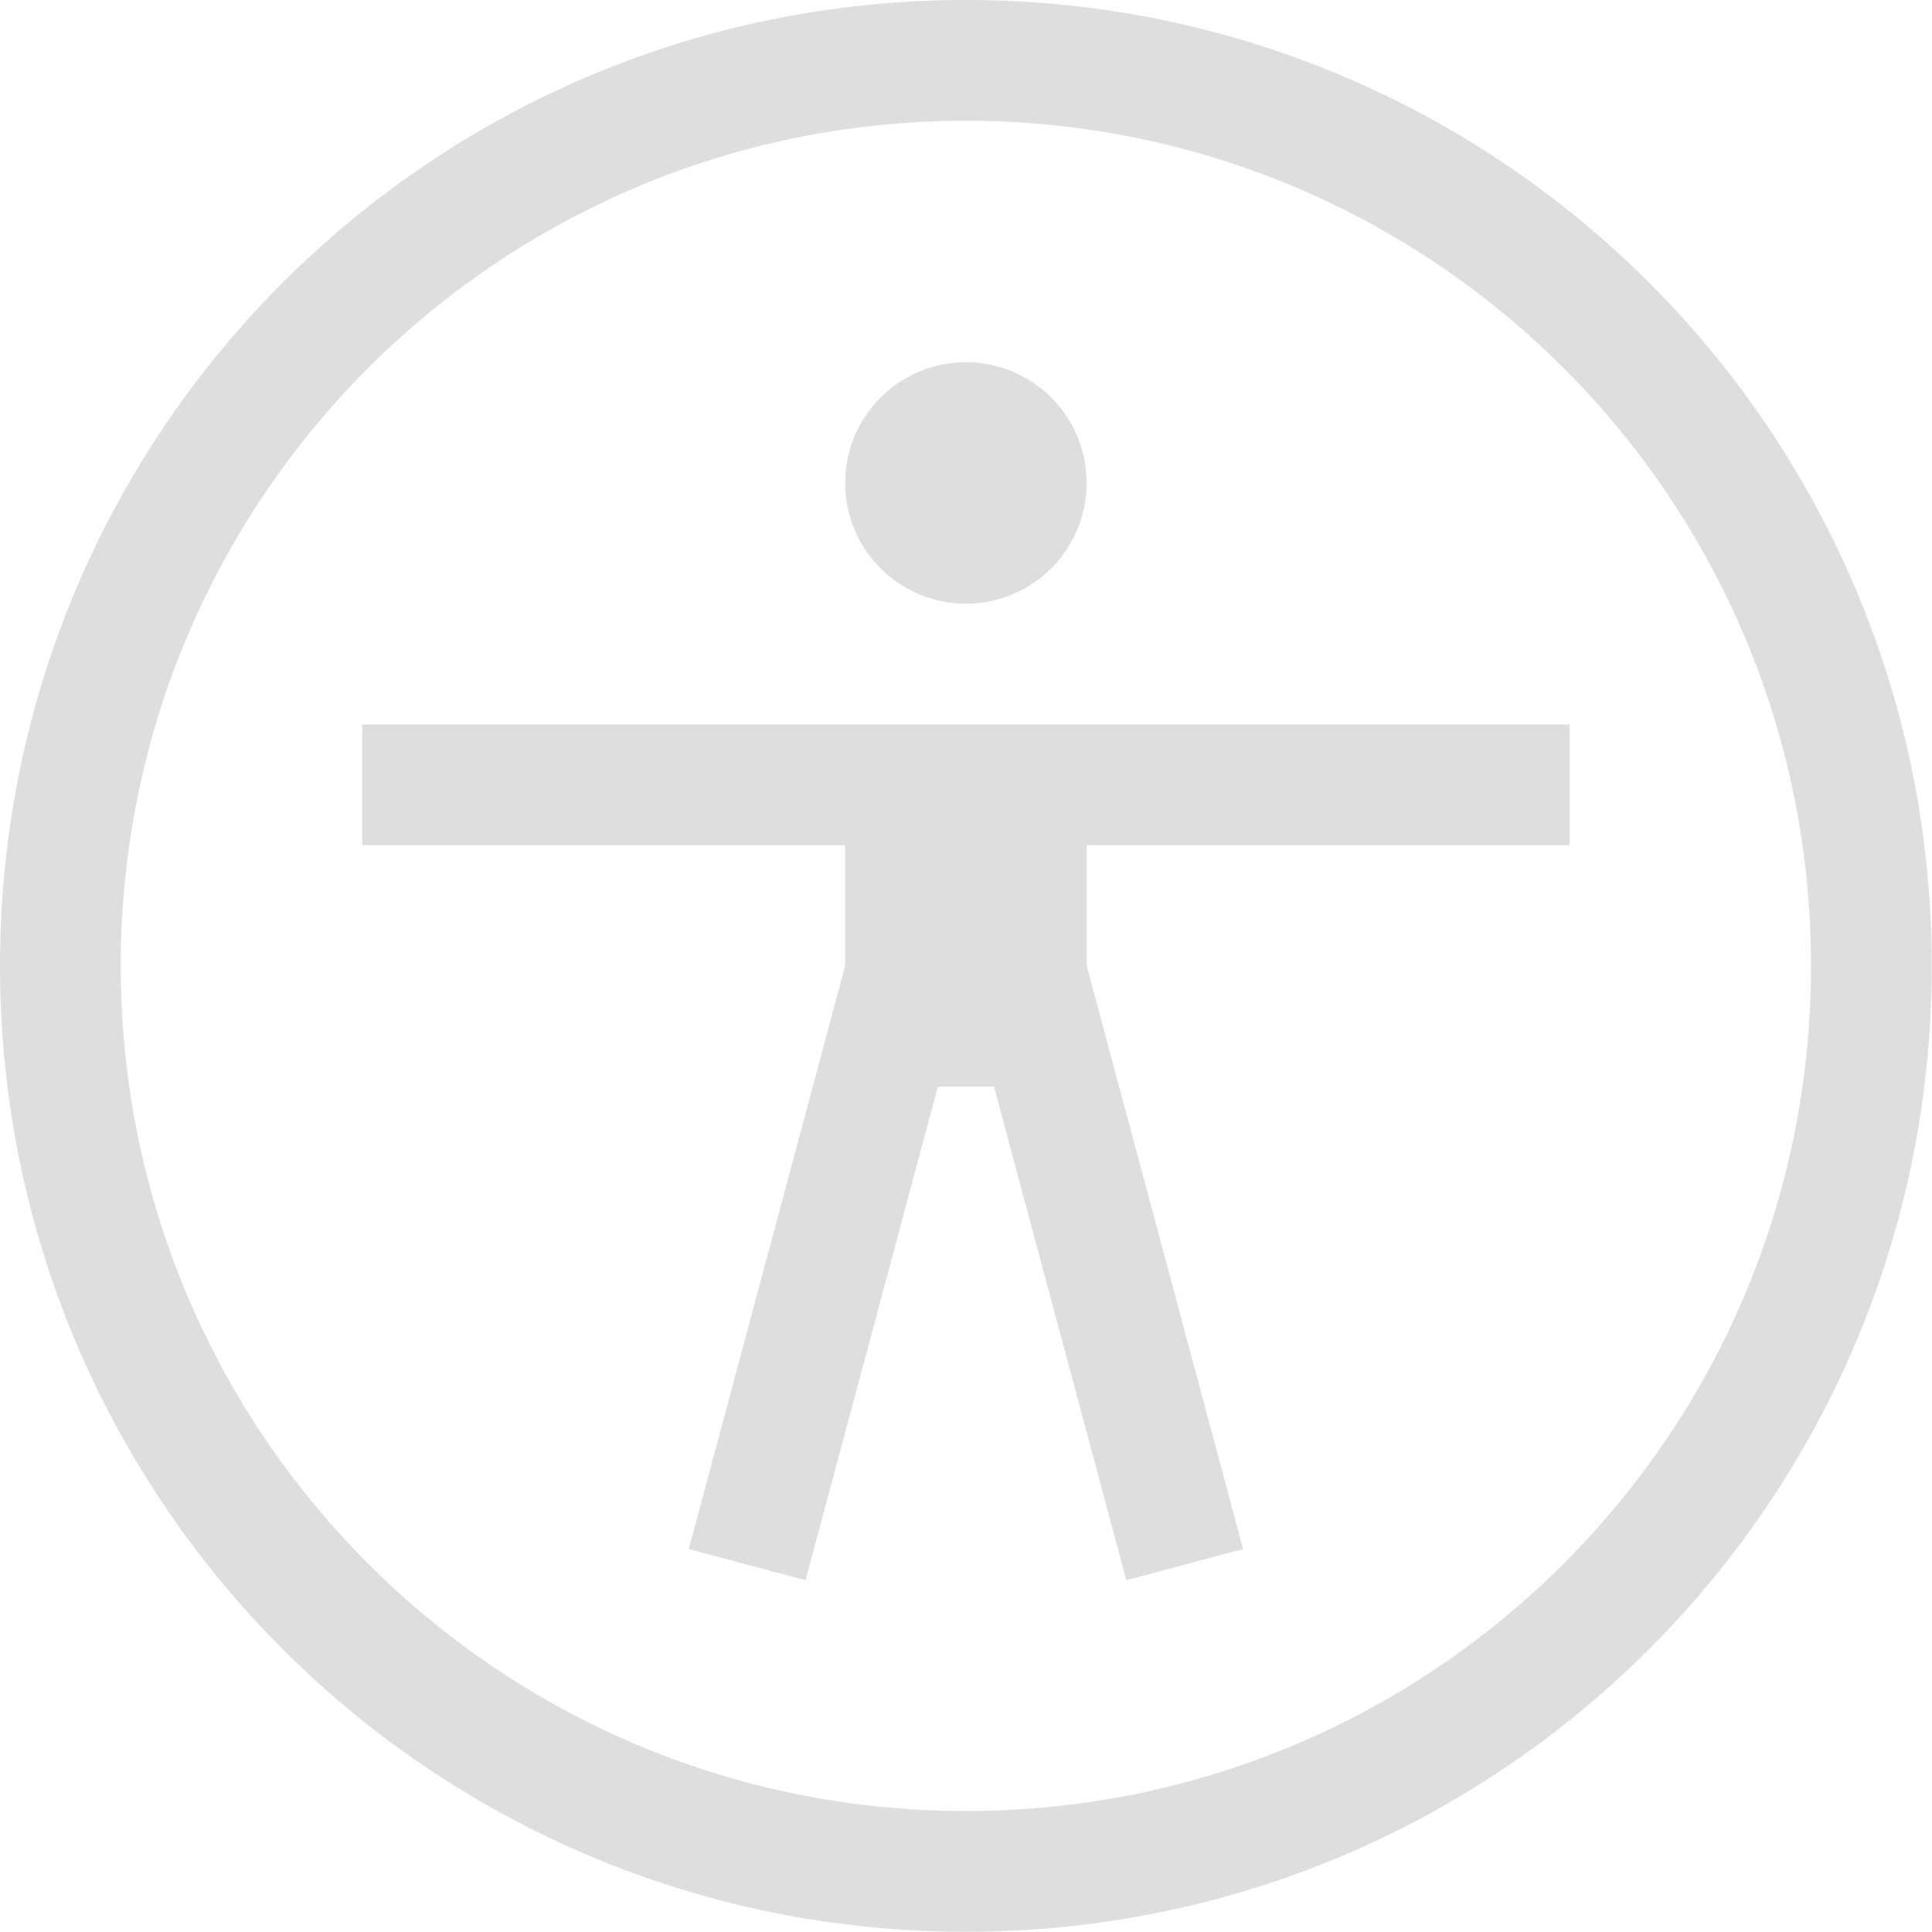
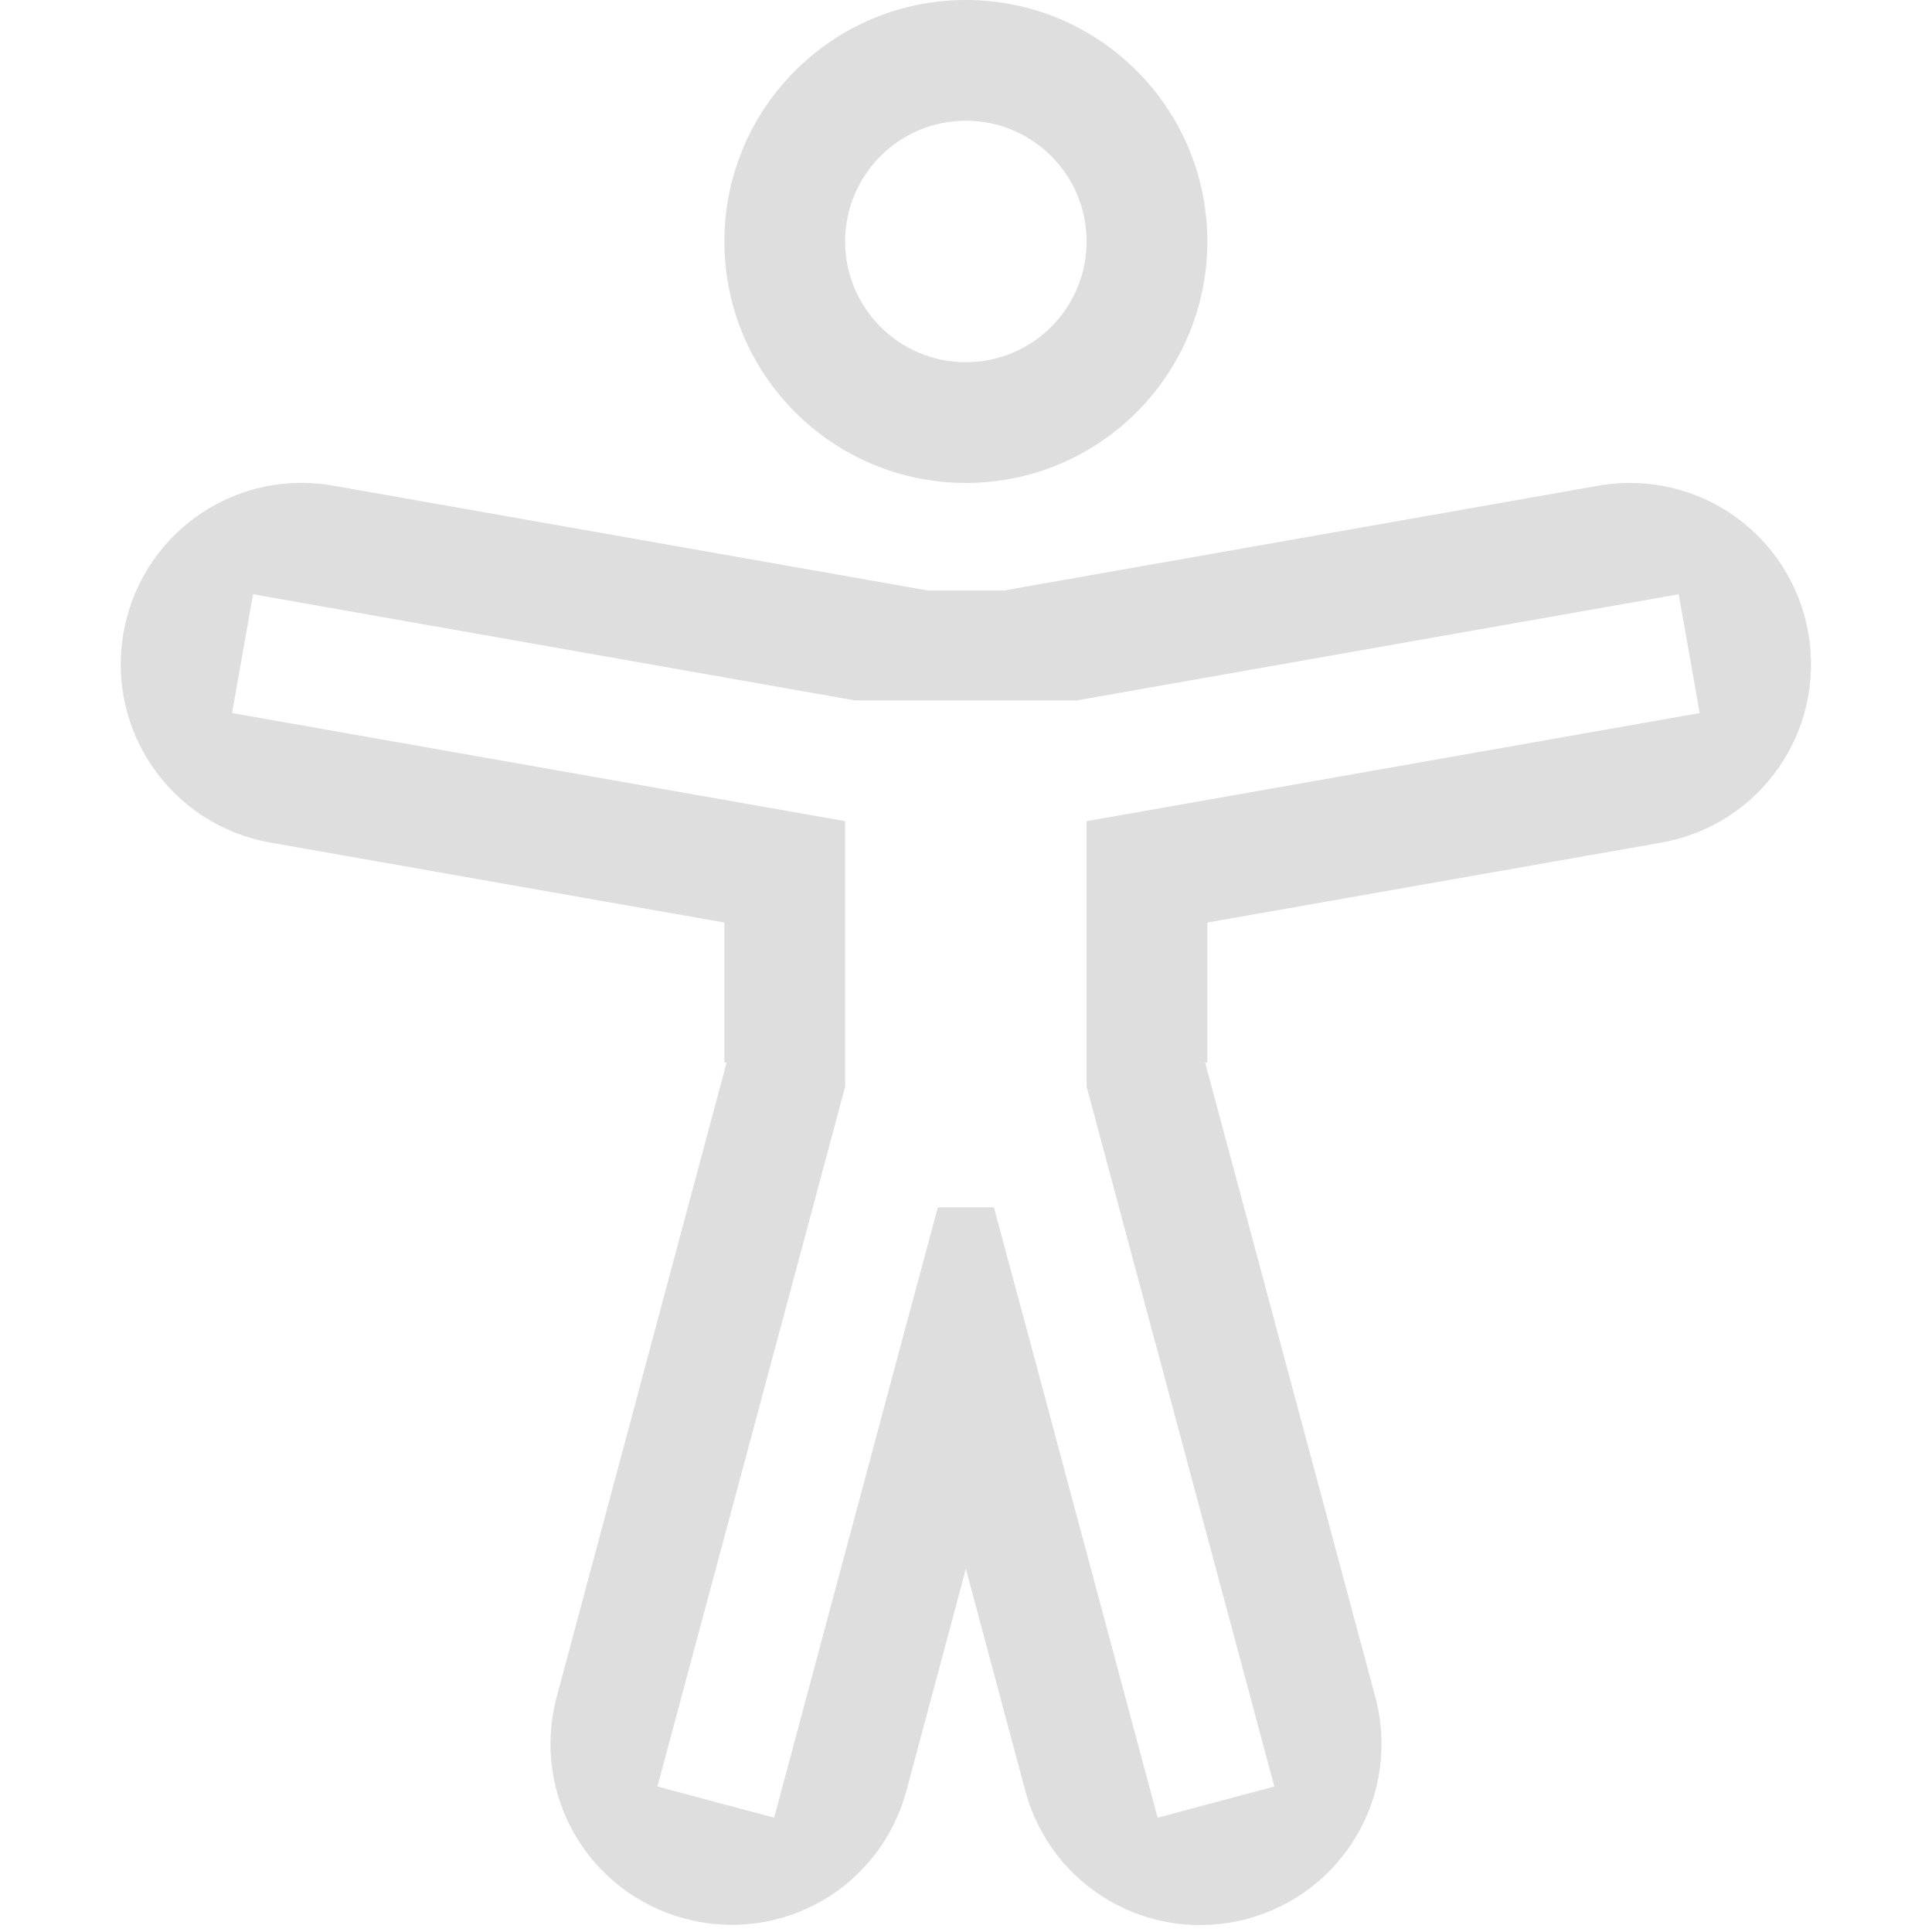
- <svg xmlns="http://www.w3.org/2000/svg" width="16.002" height="16" version="1.1">
-   <path d="m8 0c-4.424 0-8 3.576-8 8s3.576 8 8 8 8-3.576 8-8-3.576-8-8-8zm0 1c3.87 0 7 3.13 7 7s-3.13 7-7 7-7-3.13-7-7 3.13-7 7-7zm0 2a1 1 0 0 0-1 1 1 1 0 0 0 1 1 1 1 0 0 0 1-1 1 1 0 0 0-1-1zm-5 3v1h4v1l-1.295 4.83 0.967 0.258 1.096-4.088h0.465l1.096 4.088 0.967-0.258-1.295-4.83v-1h4v-1h-10z" fill="#dedede" />
+ <svg xmlns="http://www.w3.org/2000/svg" width="16.002" height="16" version="1.1" id="svg4">
+   <defs id="defs8" />
+   <path id="path847" style="fill:#dedede;stroke-width:2;stroke-linejoin:round;fill-opacity:1" d="M 8 0 A 2 2 0 0 0 6 2 A 2 2 0 0 0 8 4 A 2 2 0 0 0 10 2 A 2 2 0 0 0 8 0 z M 8 1 A 1 1 0 0 1 9 2 A 1 1 0 0 1 8 3 A 1 1 0 0 1 7 2 A 1 1 0 0 1 8 1 z M 2.457 4 C 1.758 4.018 1.15 4.524 1.023 5.24 C 0.879 6.059 1.422 6.834 2.24 6.979 L 6 7.641 L 6 8.801 L 6.018 8.801 L 4.611 14.055 C 4.396 14.857 4.869 15.676 5.672 15.891 C 6.475 16.106 7.293 15.633 7.508 14.83 L 8 12.994 L 8.492 14.832 C 8.707 15.635 9.527 16.108 10.33 15.893 C 11.133 15.677 11.606 14.857 11.391 14.055 L 9.982 8.801 L 10 8.801 L 10 7.641 L 13.76 6.979 C 14.578 6.834 15.121 6.059 14.977 5.24 C 14.832 4.422 14.057 3.879 13.238 4.023 L 8.314 4.891 L 7.686 4.891 L 2.762 4.023 C 2.659 4.005 2.557 3.997 2.457 4 z M 2.096 4.922 L 7.08 5.801 L 8.92 5.801 L 13.904 4.922 L 14.078 5.906 L 9.303 6.748 L 9 6.801 L 9 8.801 L 9 9 L 9.035 9.131 L 10.555 14.797 L 9.588 15.055 L 8.518 11.062 L 8.232 10 L 7.768 10 L 7.482 11.062 L 6.412 15.055 L 5.445 14.797 L 6.525 10.773 L 6.965 9.131 L 6.965 9.129 L 7 9 L 7 8.801 L 7 6.801 L 6.697 6.748 L 1.922 5.906 L 2.096 4.922 z " />
</svg>
